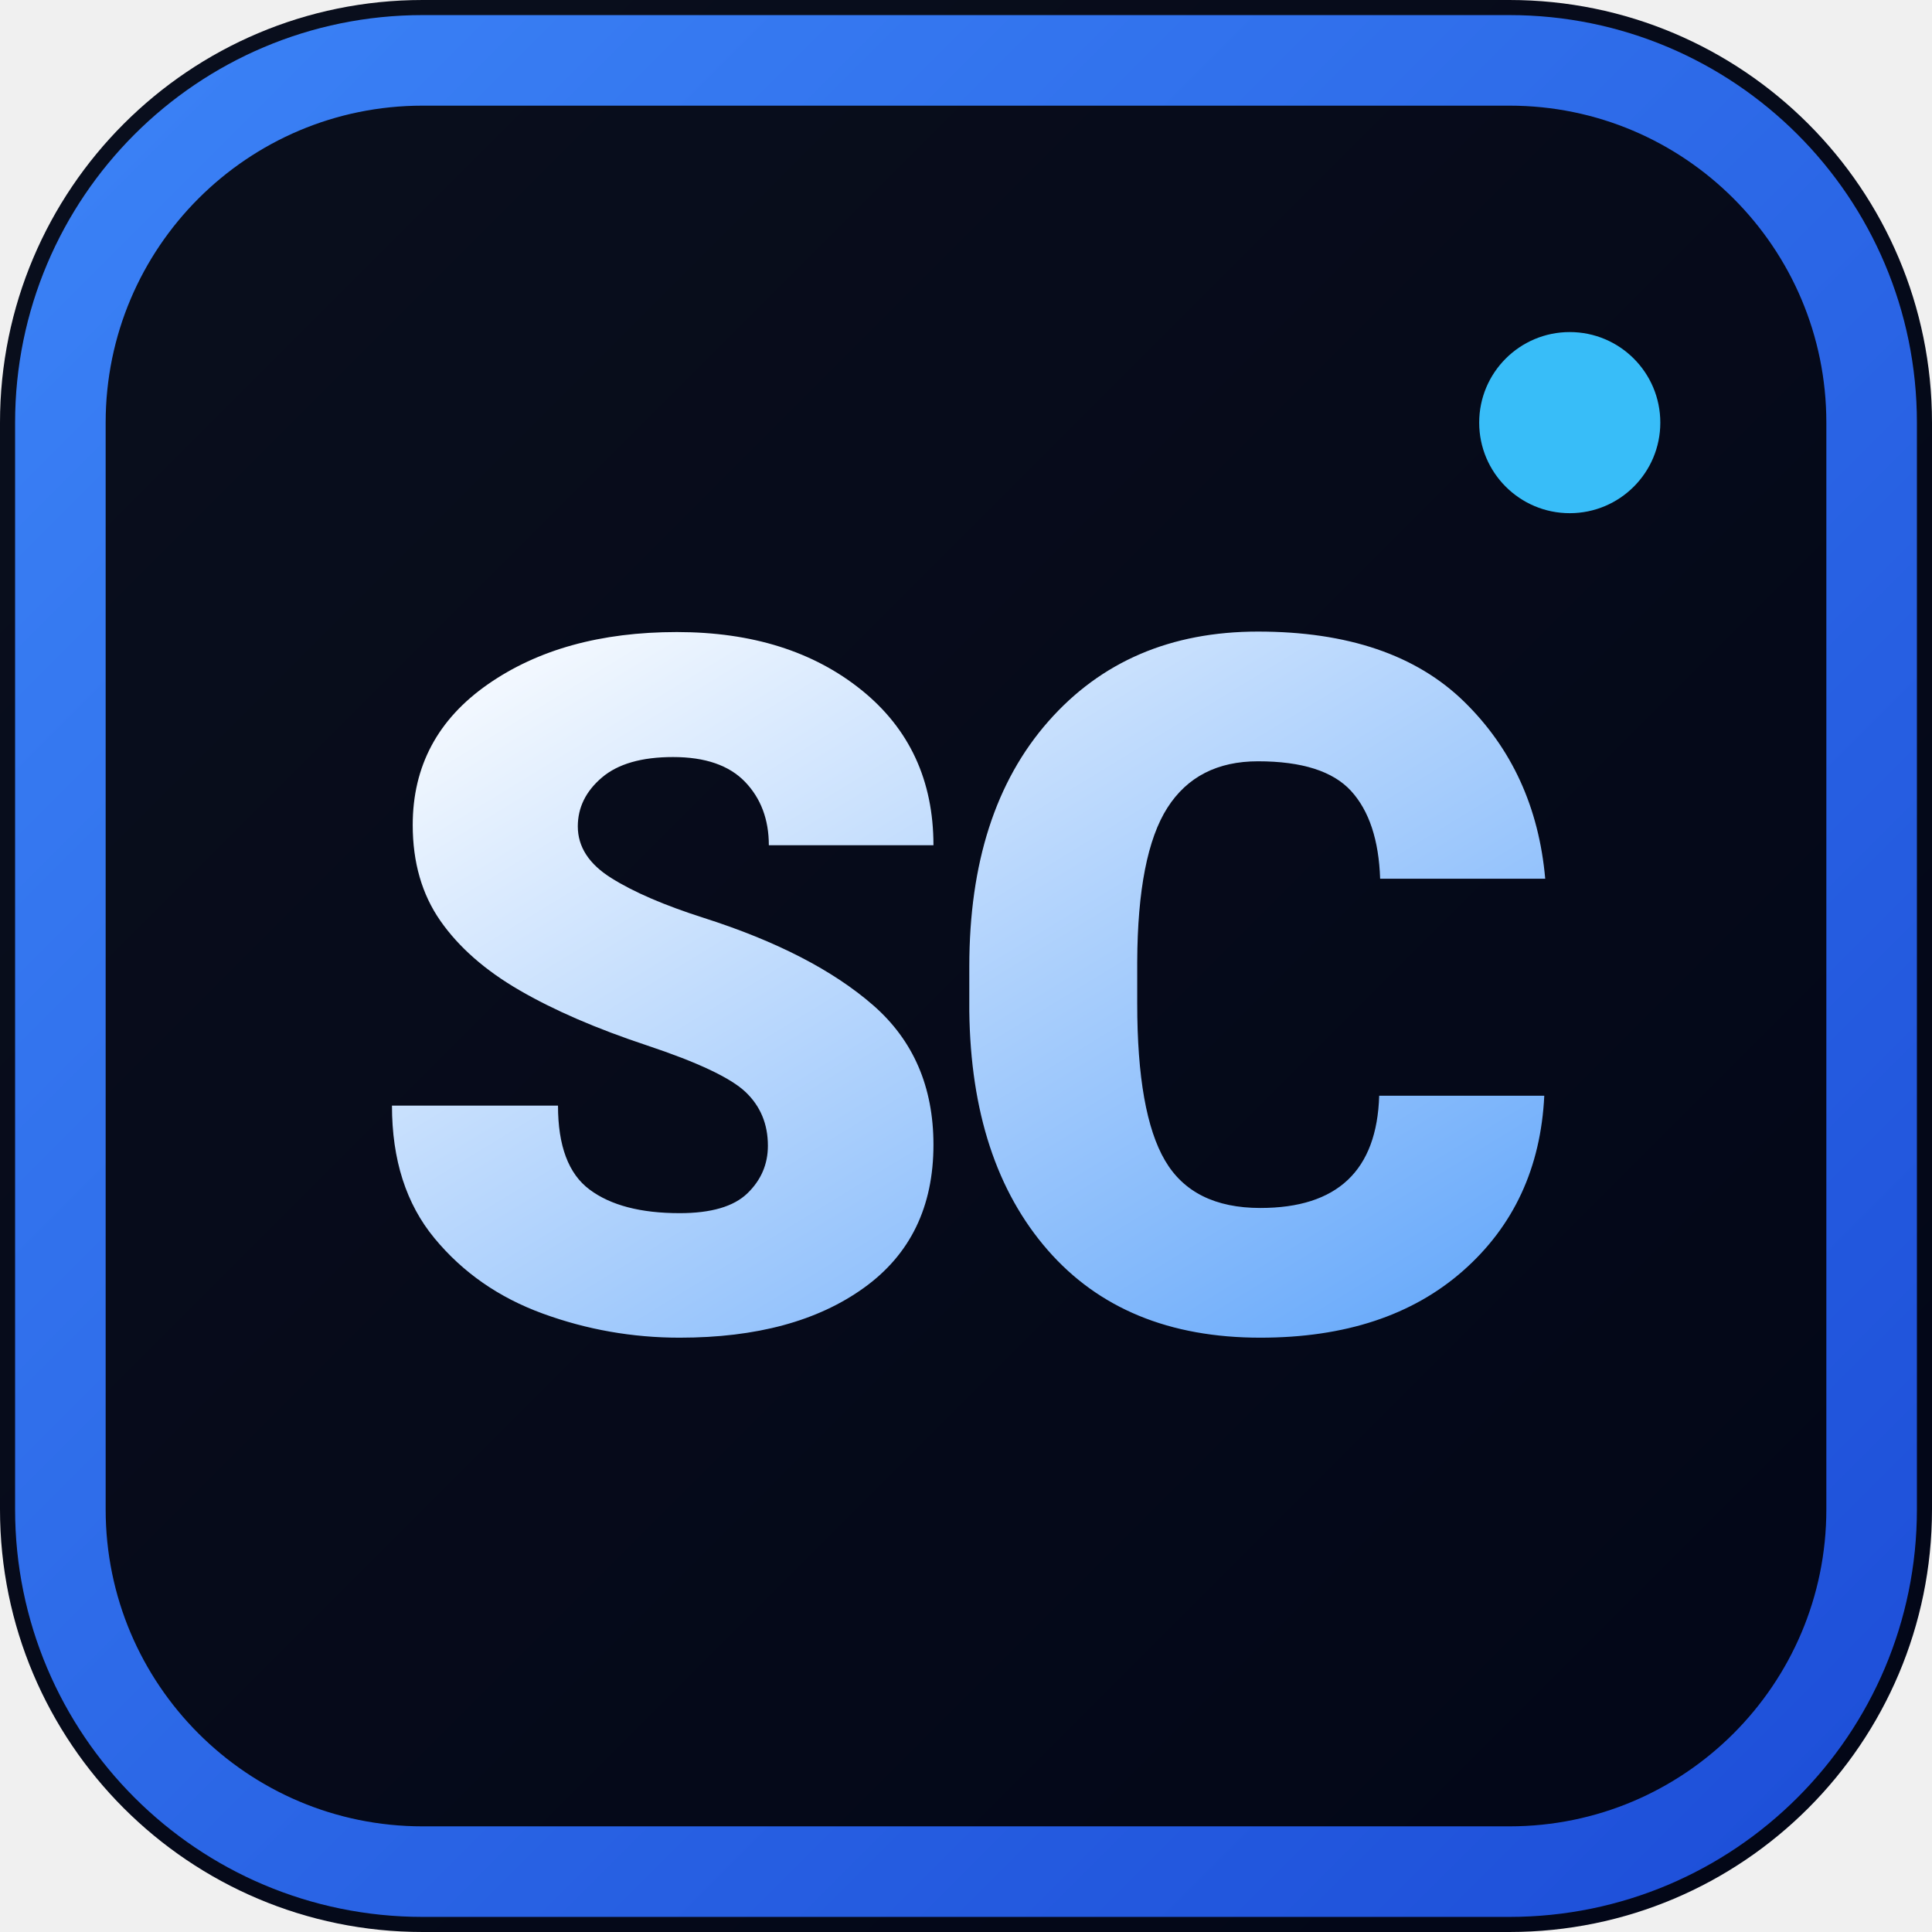
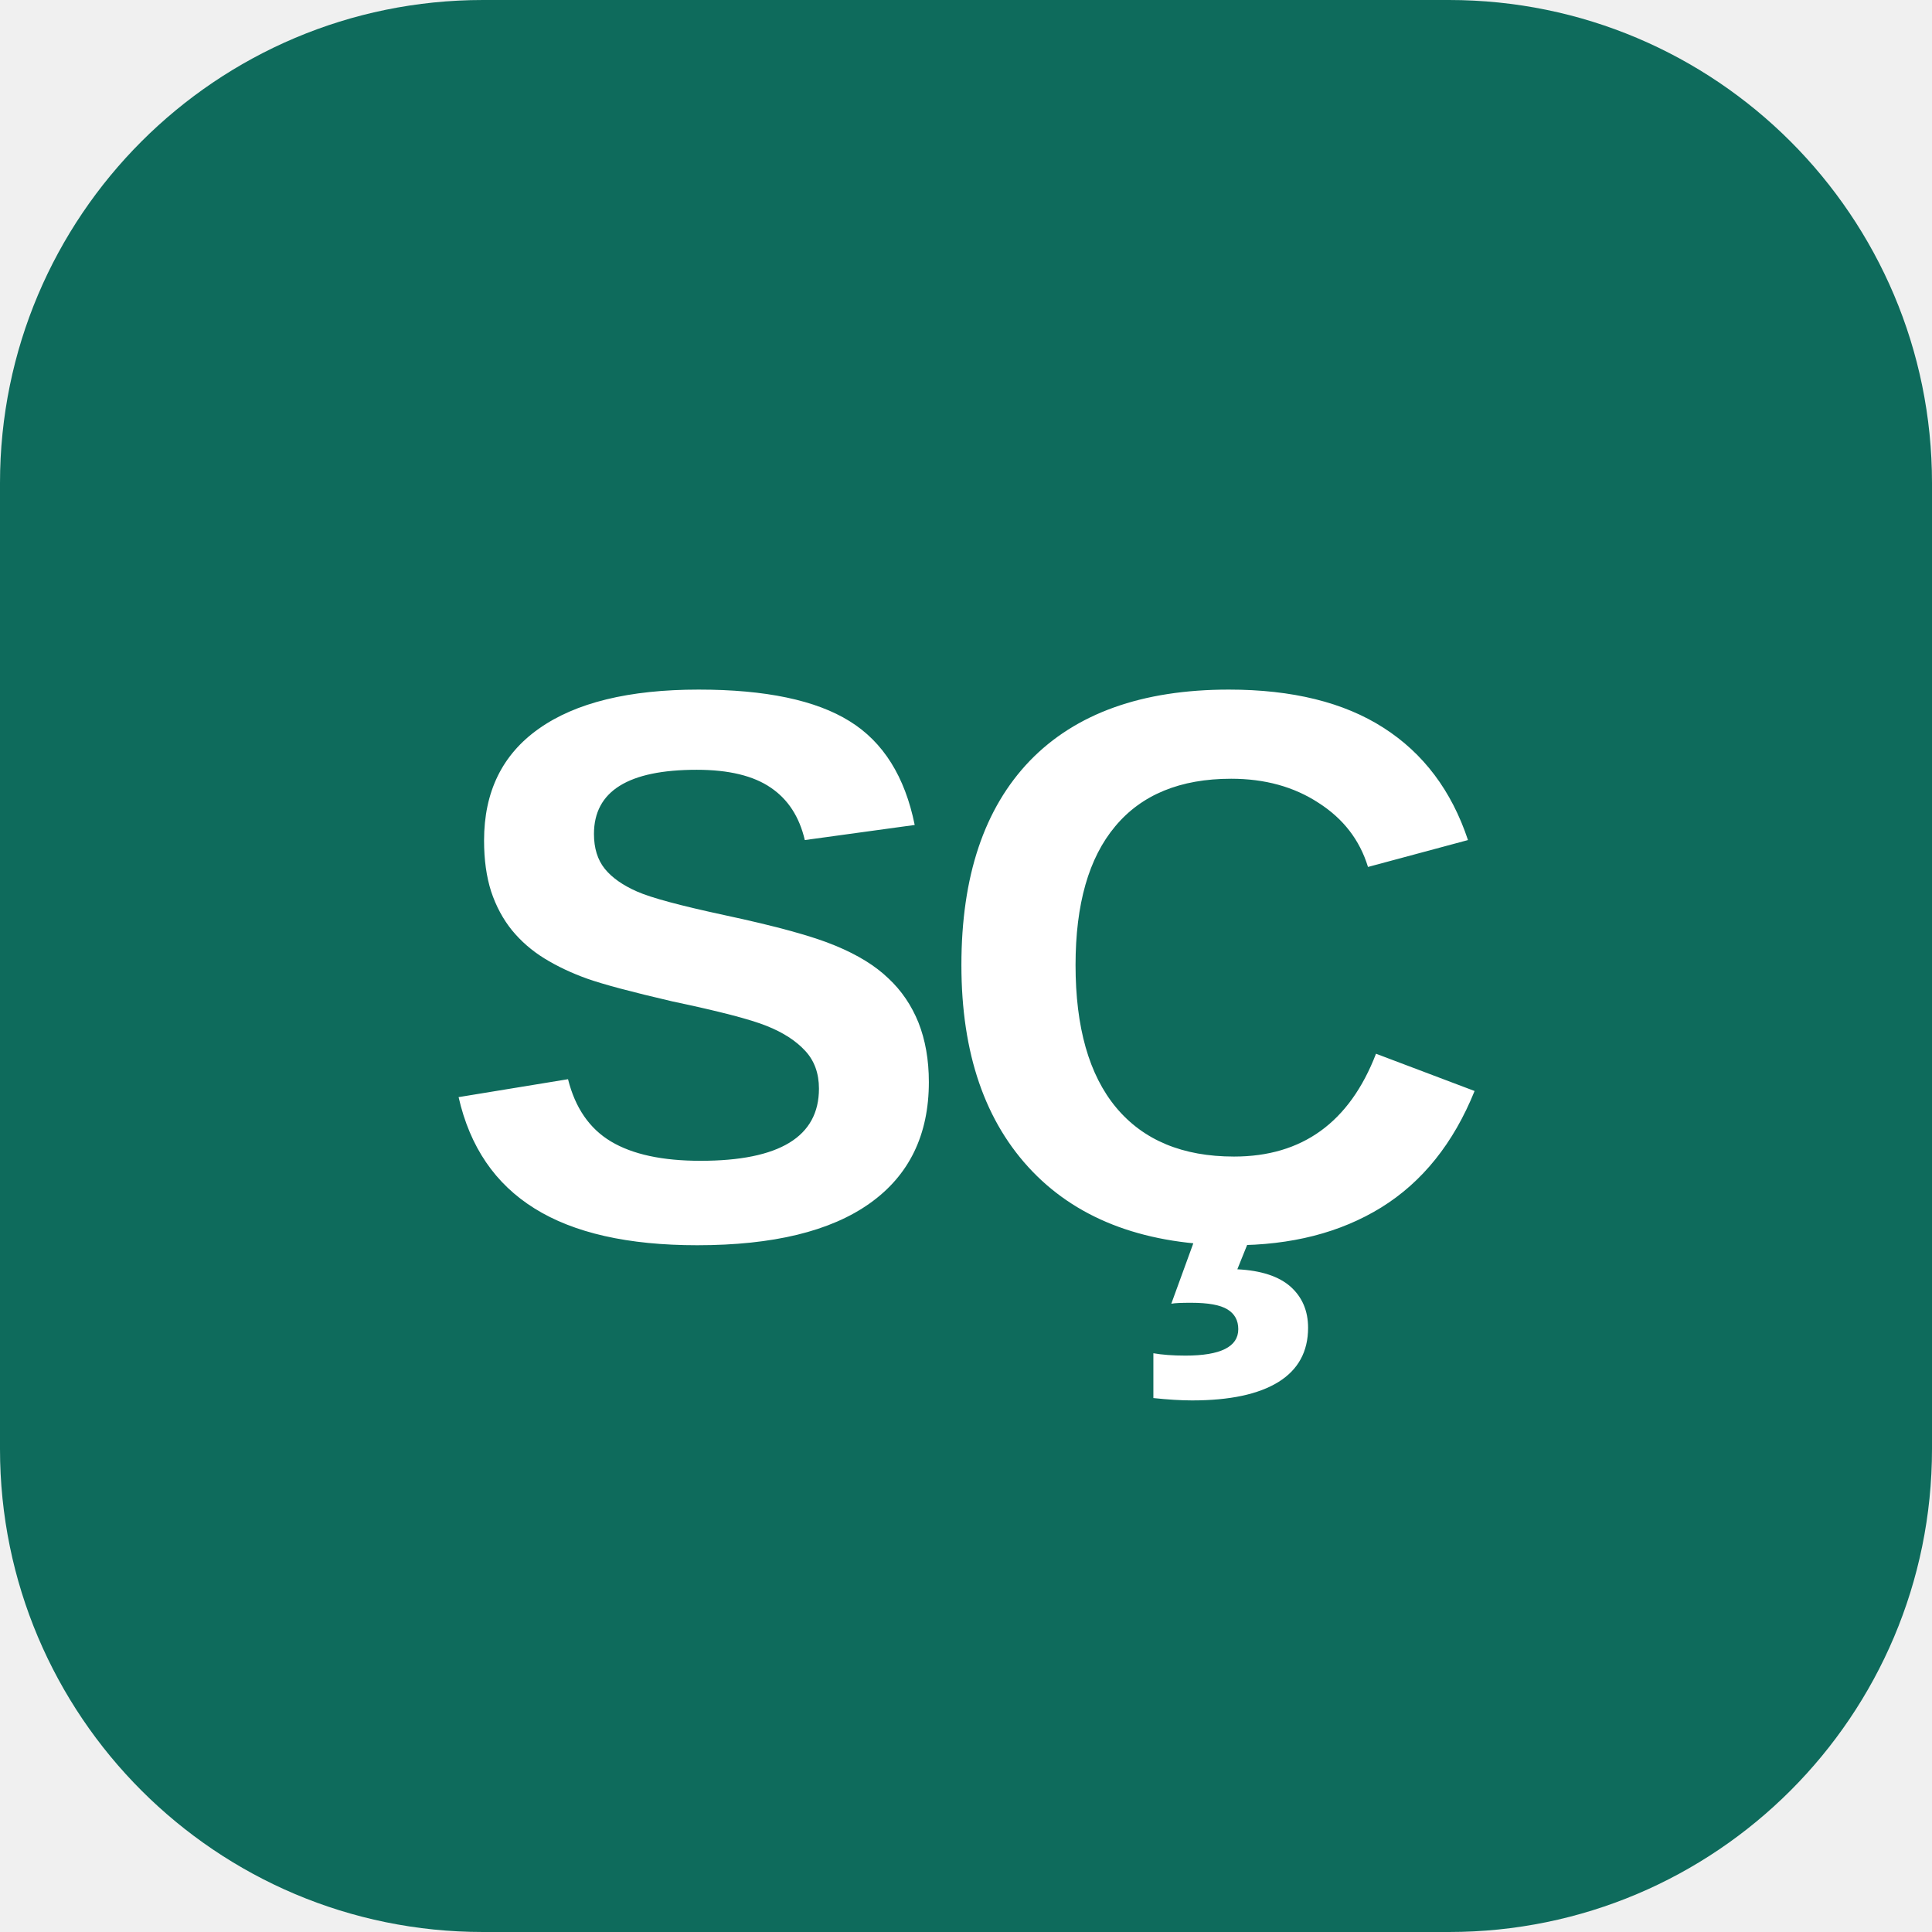
- <svg xmlns="http://www.w3.org/2000/svg" viewBox="0 0 128 128">
-   <defs>
-     <linearGradient id="bgGrad" x1="0%" y1="0%" x2="100%" y2="100%">
-       <stop offset="0%" stop-color="#0a0f1d" />
-       <stop offset="100%" stop-color="#020617" />
-     </linearGradient>
-     <linearGradient id="borderGrad" x1="0%" y1="0%" x2="100%" y2="100%">
-       <stop offset="0%" stop-color="#3b82f6" />
-       <stop offset="100%" stop-color="#1d4ed8" />
-     </linearGradient>
-     <linearGradient id="textGrad" x1="0%" y1="0%" x2="100%" y2="100%">
-       <stop offset="0%" stop-color="#ffffff" />
-       <stop offset="100%" stop-color="#60a5fa" />
-     </linearGradient>
-   </defs>
-   <rect width="128" height="128" rx="28" fill="url(#bgGrad)" />
-   <rect x="4" y="4" width="120" height="120" rx="24" fill="none" stroke="url(#borderGrad)" stroke-width="6" />
-   <text x="64" y="88" text-anchor="middle" font-family="system-ui, -apple-system, BlinkMacSystemFont, 'Segoe UI', Roboto, sans-serif" font-weight="900" font-size="64" letter-spacing="-2" fill="url(#textGrad)">SC</text>
-   <circle cx="104" cy="28" r="6" fill="#38bdf8" />
+ <svg xmlns="http://www.w3.org/2000/svg" viewBox="0 0 64 64">
+   <rect width="64" height="64" rx="16" fill="#0E6B5C" />
+   <text x="32" y="41" text-anchor="middle" font-family="Manrope, Arial, sans-serif" font-size="26" font-weight="800" fill="#ffffff" letter-spacing="-1">SÇ</text>
</svg>
